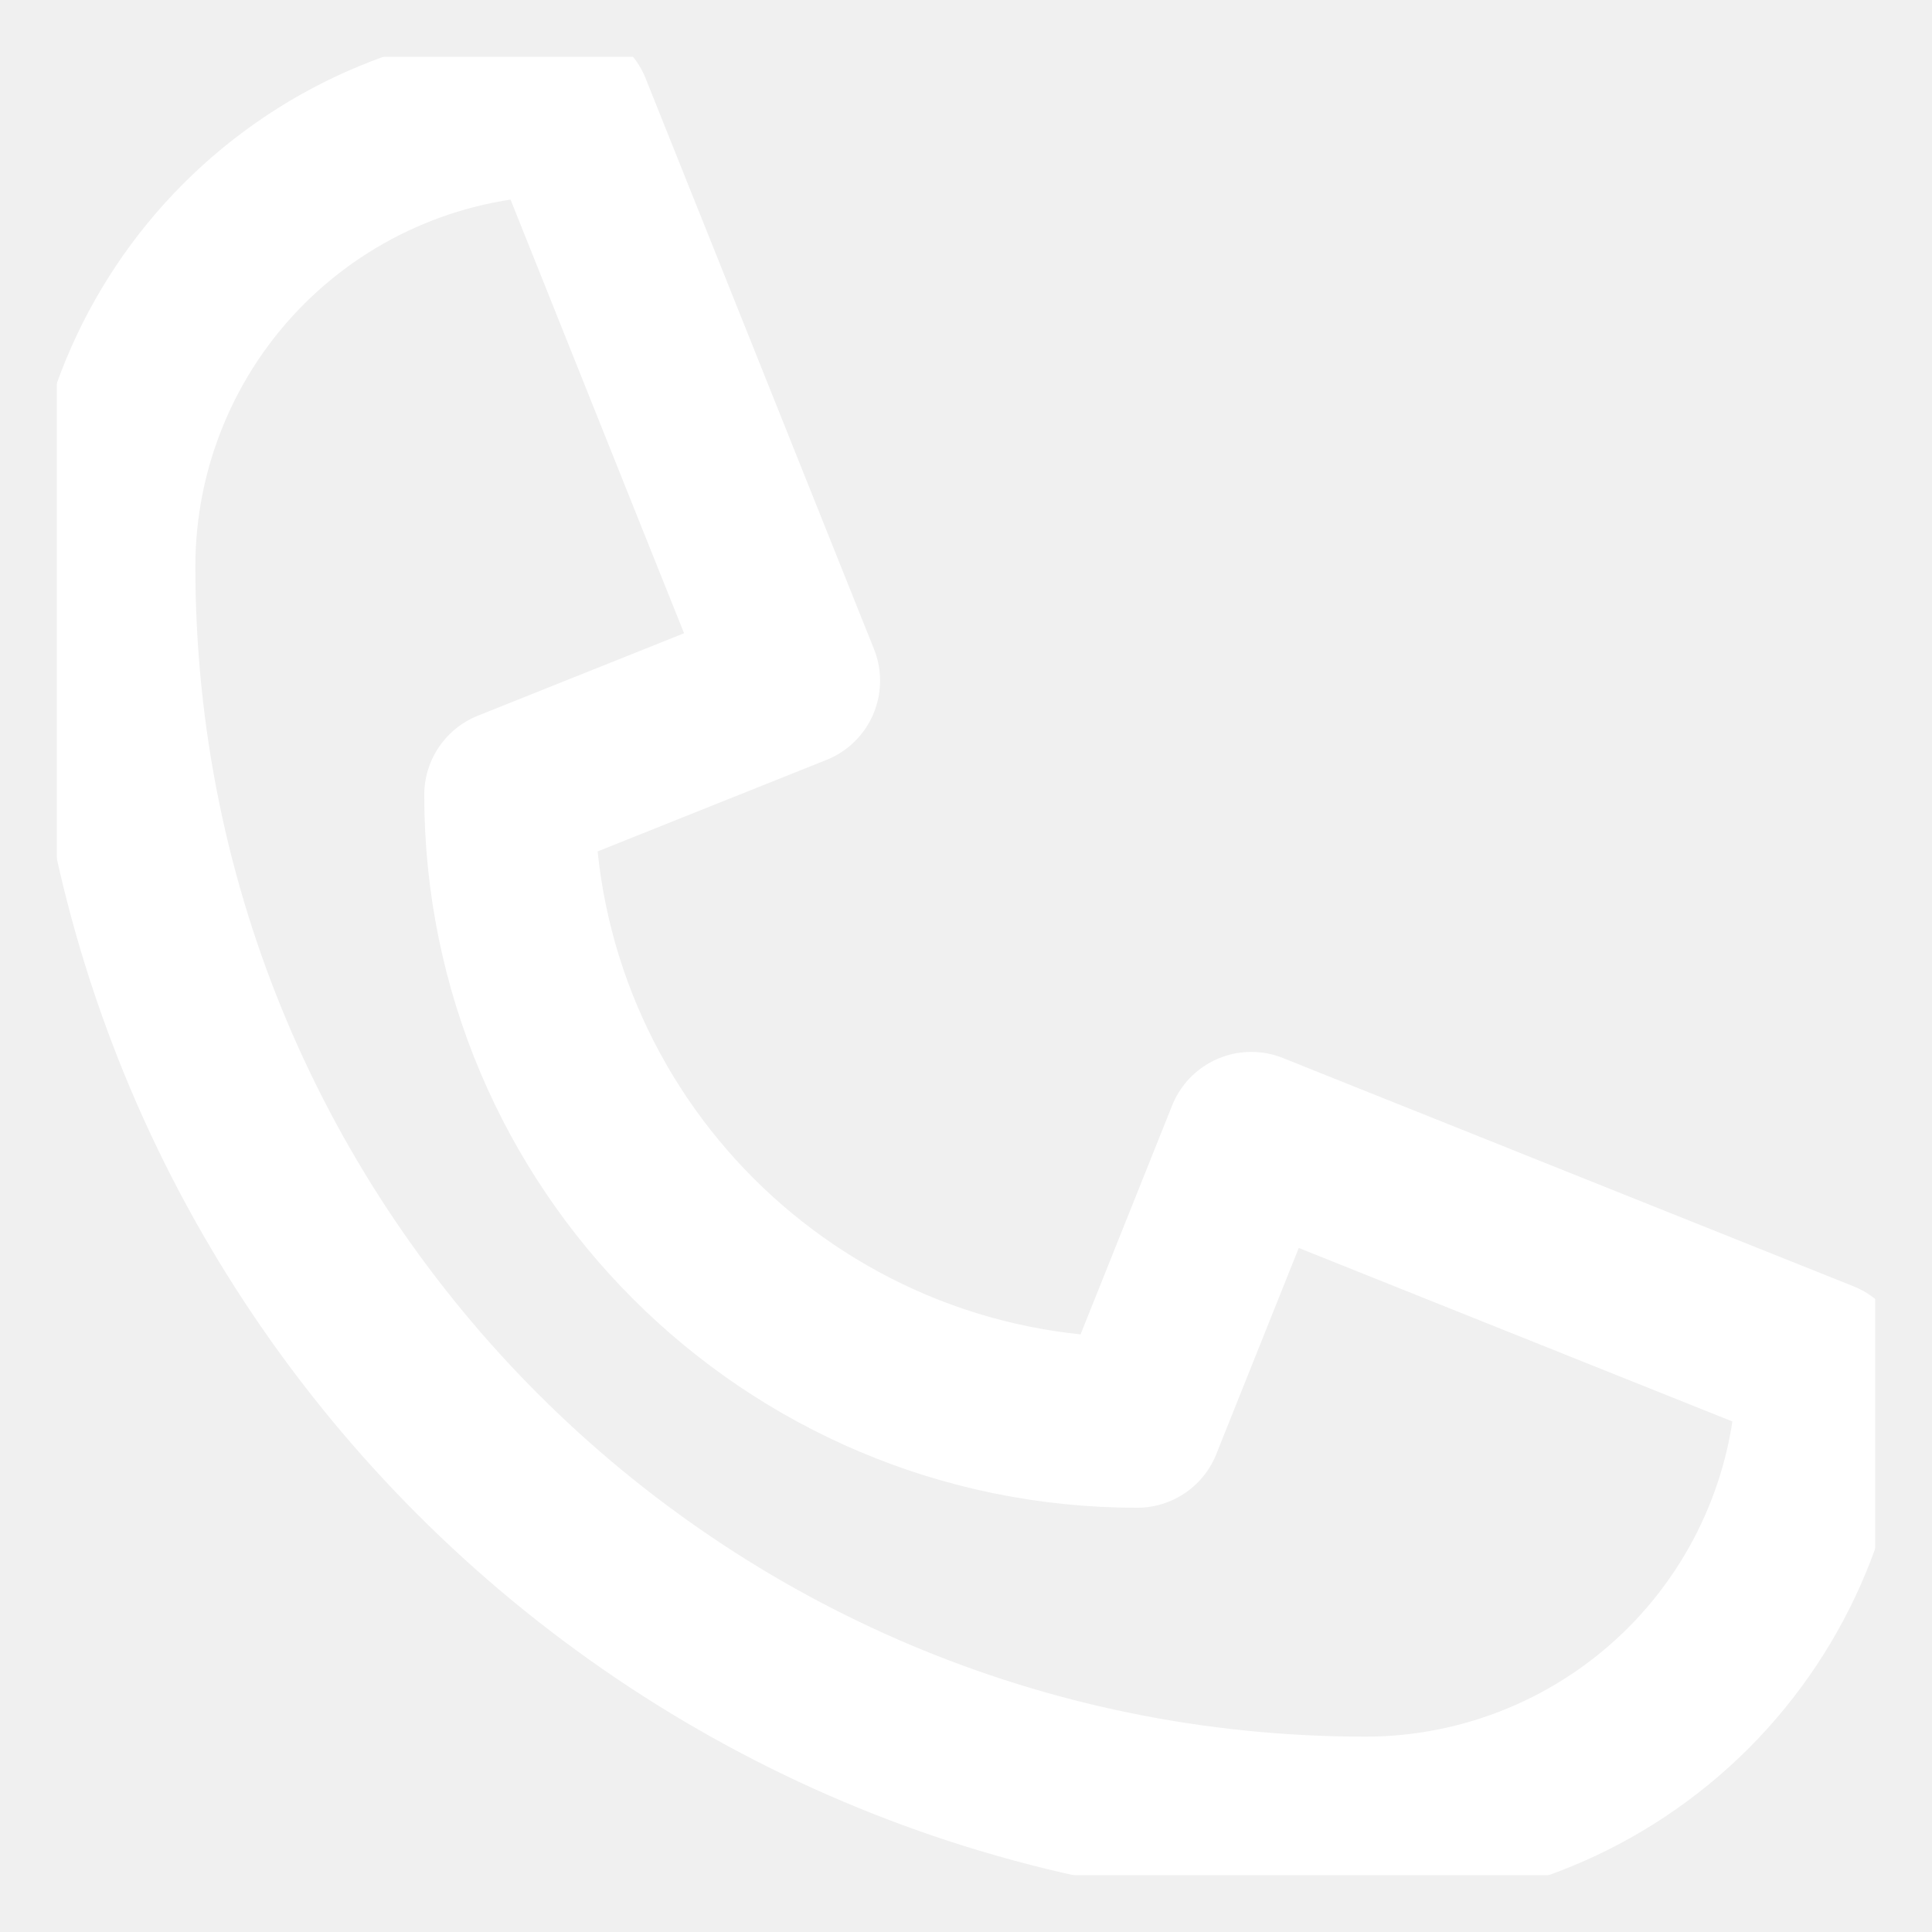
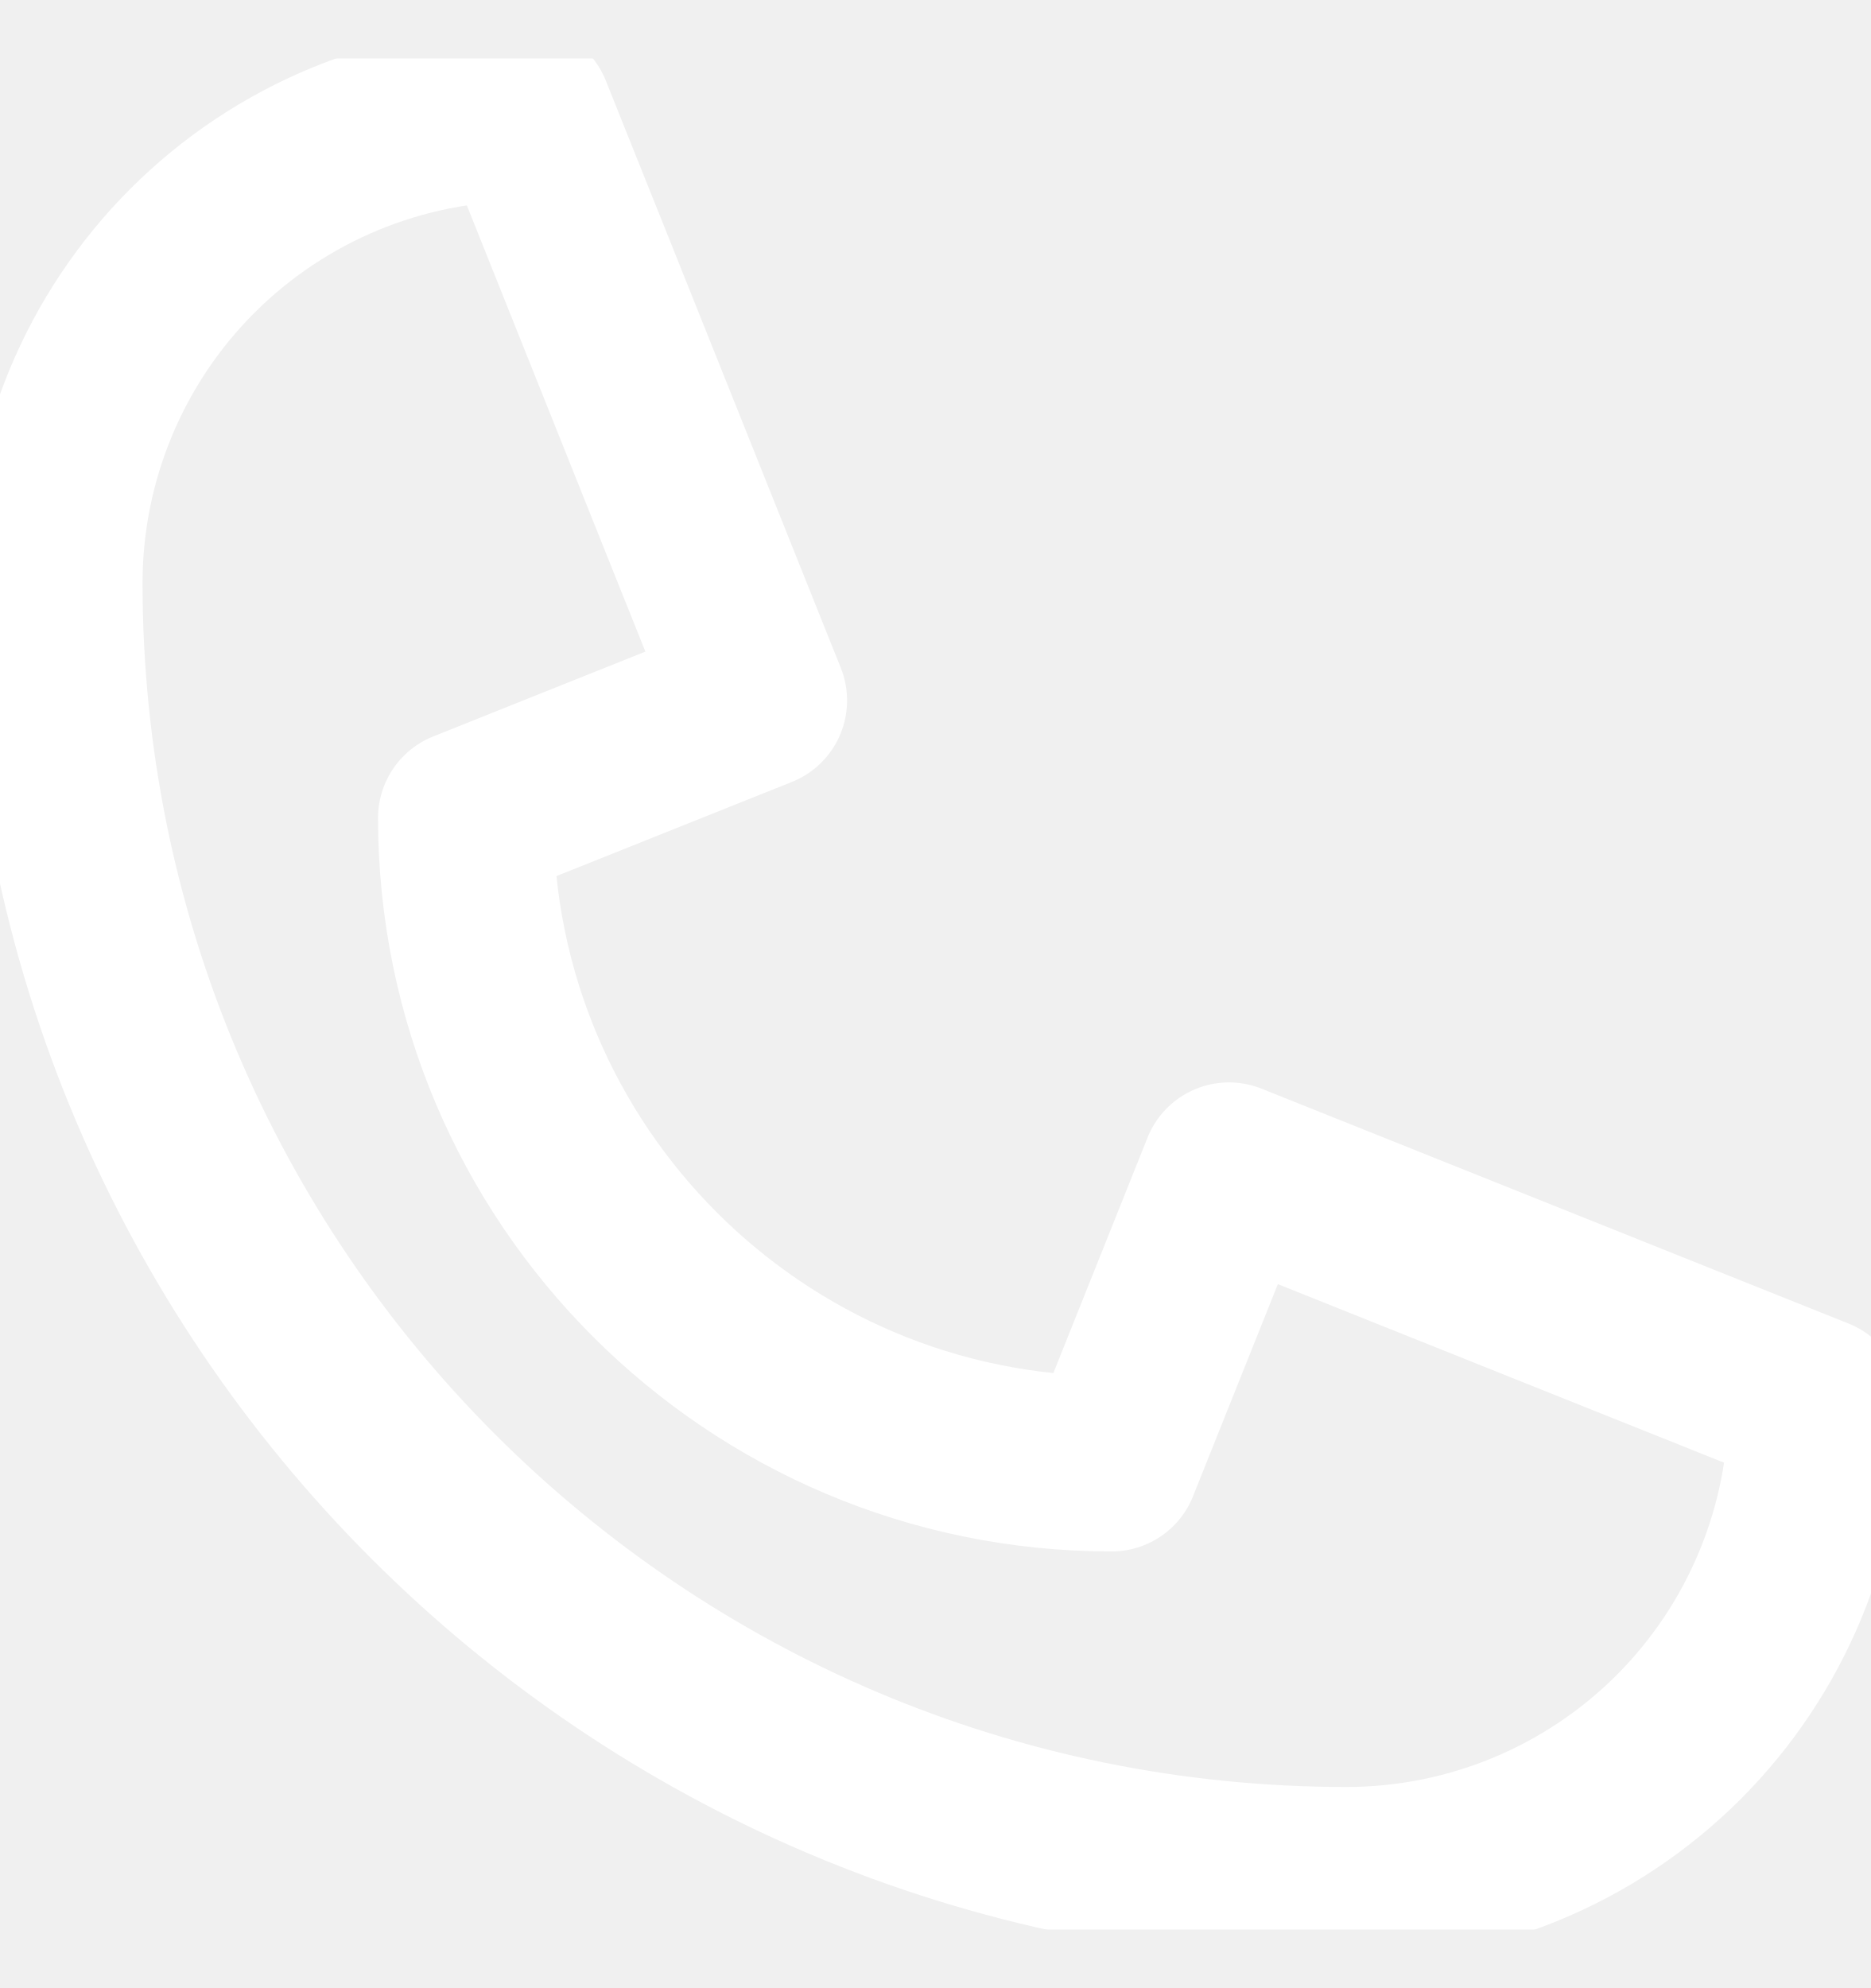
- <svg xmlns="http://www.w3.org/2000/svg" width="16" height="16" viewBox="0 0 16 17" fill="none">
+ <svg xmlns="http://www.w3.org/2000/svg" viewBox="0 0 16 17" fill="none">
  <mask id="mask0_507_8406" style="mask-type:luminance" maskUnits="userSpaceOnUse" x="0" y="0" width="16" height="17">
    <path d="M15.25 15.75V1.25H0.75V15.75H15.25Z" fill="white" stroke="white" stroke-width="1.5" />
  </mask>
  <g mask="url(#mask0_507_8406)">
    <path d="M4.485 0.969C3.42 0.969 2.398 1.392 1.645 2.145C0.892 2.898 0.469 3.92 0.469 4.985C0.469 11.086 5.414 16.031 11.515 16.031C12.58 16.031 13.601 15.608 14.355 14.855C15.108 14.101 15.531 13.08 15.531 12.015L10.51 10.006L9.506 12.517H9.506C6.456 12.517 3.983 10.044 3.983 6.994V6.994L6.494 5.99L4.485 0.969Z" stroke="white" stroke-width="1.5" stroke-miterlimit="10" stroke-linecap="round" stroke-linejoin="round" />
  </g>
</svg>
